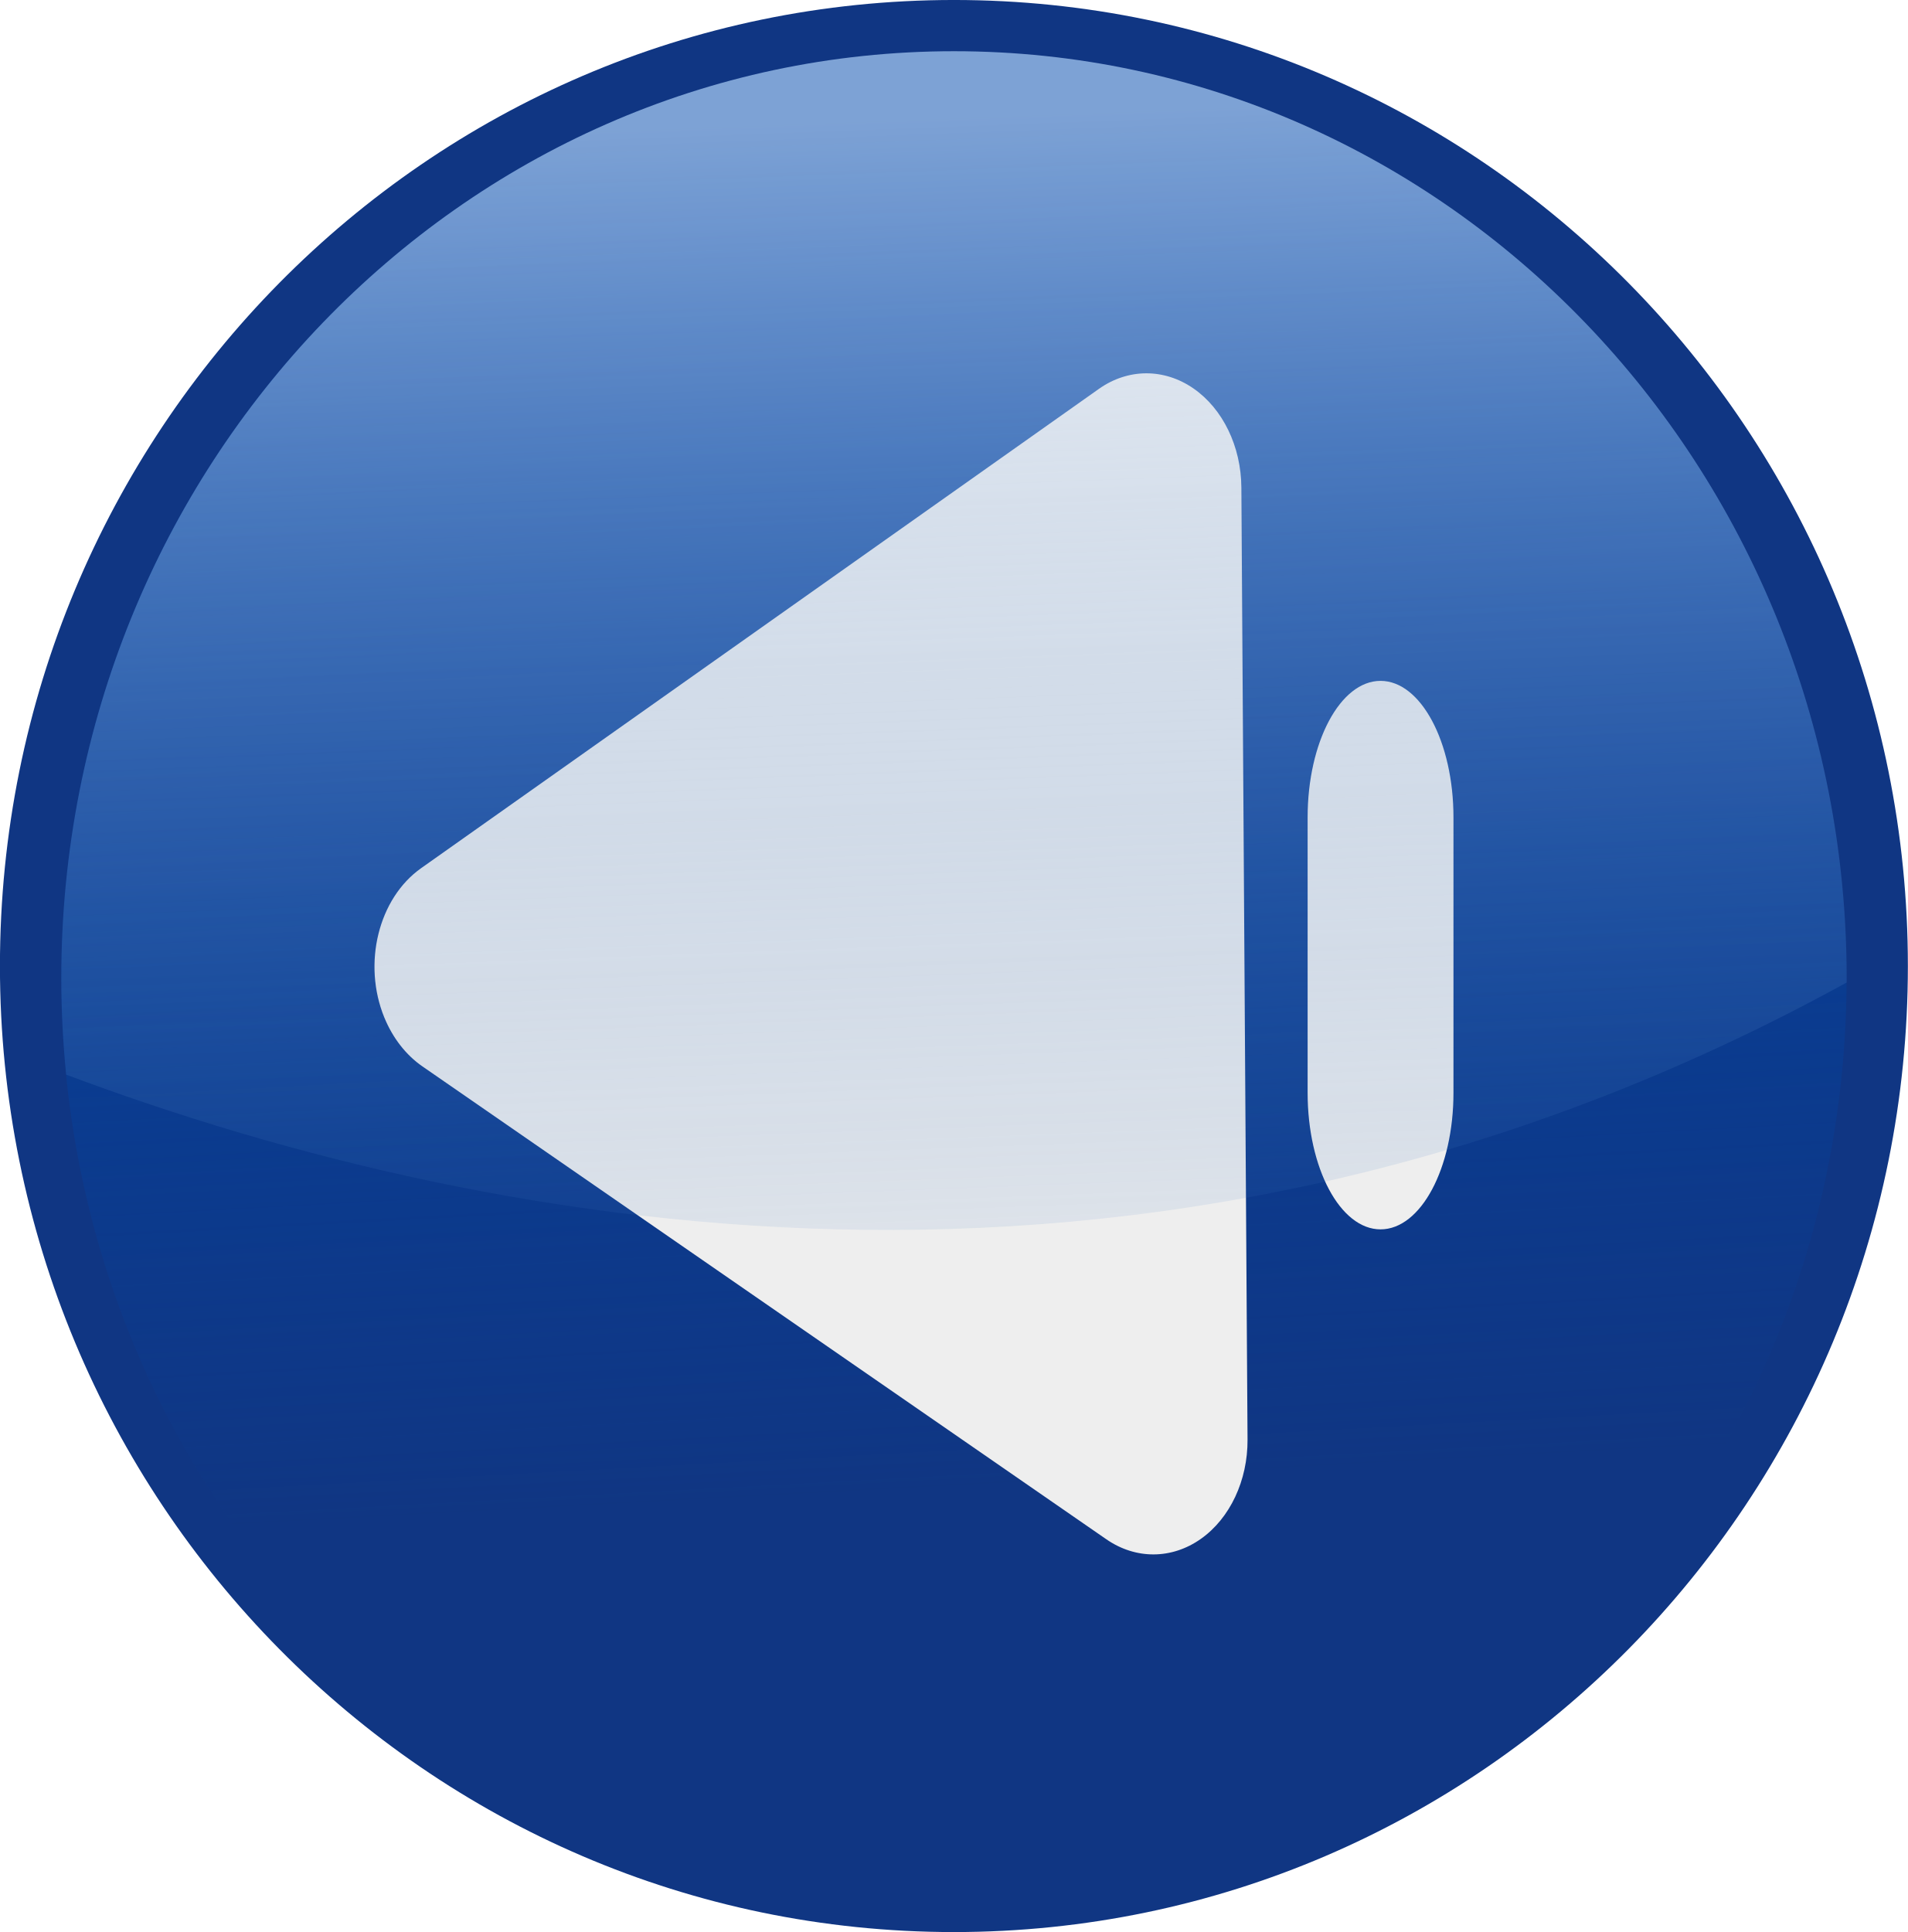
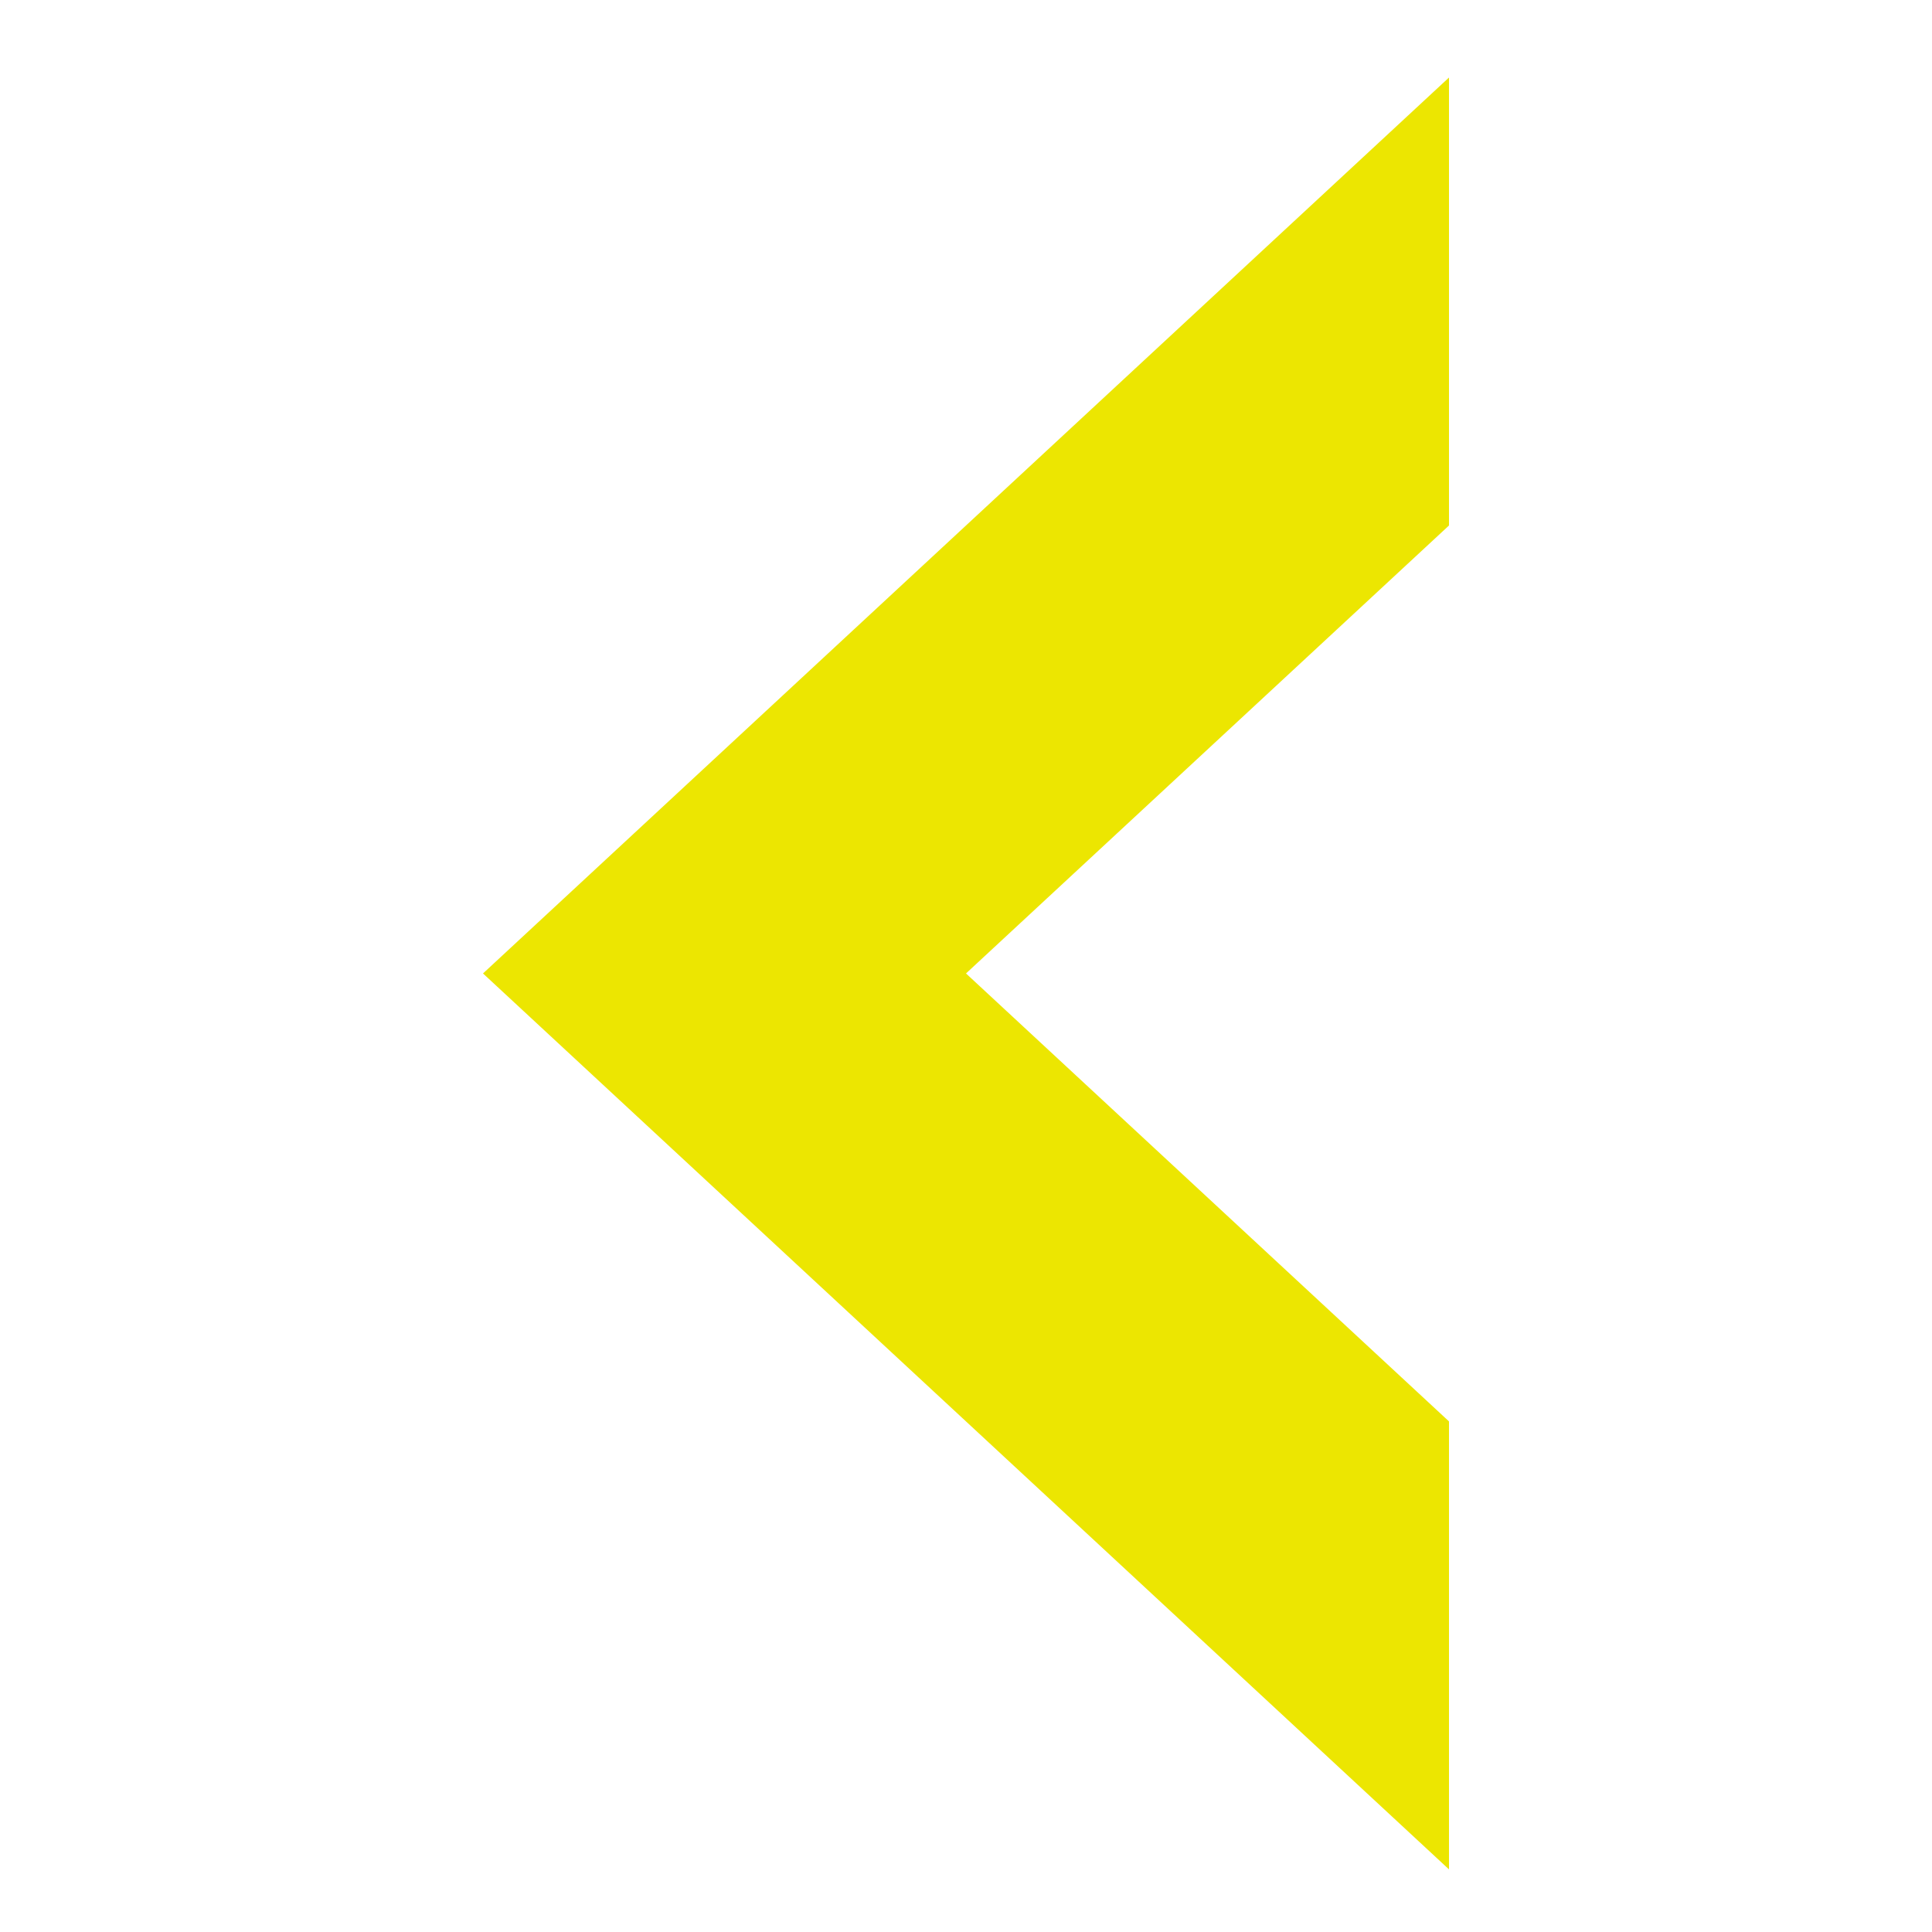
- <svg xmlns="http://www.w3.org/2000/svg" id="svg2965" height="168.47" width="166.37" version="1.1">
-   <defs id="defs2967">
-     <linearGradient id="linearGradient5335" y2="-148.13" gradientUnits="userSpaceOnUse" x2="387.75" y1="-298.54" x1="379.92">
-       <stop id="stop3954-9" stop-color="#0146a8" offset="0" />
-       <stop id="stop3956-9" stop-color="#0146a8" stop-opacity="0" offset="1" />
-     </linearGradient>
-     <linearGradient id="linearGradient3470" y2="-147.97" gradientUnits="userSpaceOnUse" y1="-310.05" gradientTransform="matrix(0.9357143,0,0,0.9714286,91.85321,957.7149)" x2="387.75" x1="381.89">
-       <stop id="stop3919-3" stop-color="#edf4fd" stop-opacity="0.528" offset="0" />
-       <stop id="stop3921-4" stop-color="#175bb3" stop-opacity="0" offset="1" />
-     </linearGradient>
-   </defs>
-   <g id="layer1" transform="translate(-355.883,-440.0226)">
-     <g id="g5327" stroke-width="1.9" stroke-miterlimit="4" transform="matrix(0.7585269,0,0,0.7585269,94.18145,-47.54502)">
-       <path id="path4155" d="m497.42-208.45c0,60.568-49.1,109.67-109.67,109.67-60.568,0-109.67-49.1-109.67-109.67,0-60.568,49.1-109.67,109.67-109.67,60.568,0,109.67,49.1,109.67,109.67z" transform="matrix(1,0,0,1.012627,66.92611,964.9179)" stroke-dasharray="none" fill="#103683" />
-       <path id="path4157" d="m497.42-208.45c0,60.568-49.1,109.67-109.67,109.67-60.568,0-109.67-49.1-109.67-109.67,0-60.568,49.1-109.67,109.67-109.67,60.568,0,109.67,49.1,109.67,109.67z" transform="matrix(0.9357143,0,0,0.9714286,91.85321,957.7149)" stroke-dasharray="none" fill="url(#linearGradient5335)" />
-       <g id="g4149" fill="#EEE" transform="matrix(0.823236,0,0,0.8049503,-164.2042,365.7896)">
-         <path id="path4138" d="m-558.59,67a20.684,20.684,0,0,0,-11.5,3.844l-140.06,99.781a20.684,20.684,0,0,0,3.406,35.656l156.44,71.406a20.684,20.684,0,0,0,29.188,-20.781l-16.39-171.19a20.684,20.684,0,0,0,-21.09,-18.719z" transform="matrix(-0.2696351,-0.7180343,0.5786561,-0.3310744,482.8413,110.525)" />
-         <rect id="rect4143" rx="19.055" ry="19.505" height="78.334" width="20.367" stroke-dasharray="none" y="441.35" x="801.16" />
-       </g>
-       <path id="path4159" d="m454.68,648.67c-56.674,0-102.62,47.725-102.62,106.56,0,3.752,0.198,7.441,0.562,11.094,50.067,18.726,126.58,32.369,204.69-10.594,0.001-0.167,0-0.333,0-0.5,0-58.837-45.951-106.56-102.62-106.56z" stroke-dasharray="none" fill="url(#linearGradient3470)" />
-     </g>
-   </g>
+ <svg xmlns="http://www.w3.org/2000/svg" xml:space="preserve" enable-background="new 0 0 512 512" viewBox="0 0 512 512" height="512px" width="512px" y="0px" x="0px" id="Layer_1" version="1.1">
+   <defs id="defs838" />
+   <path style="fill:#ece601;fill-opacity:1;stroke-width:0.963" id="path833" d="M 128,257.975 384,20.543 V 139.259 L 256,257.975 384,376.691 v 118.716 z" fill="#010101" />
</svg>
